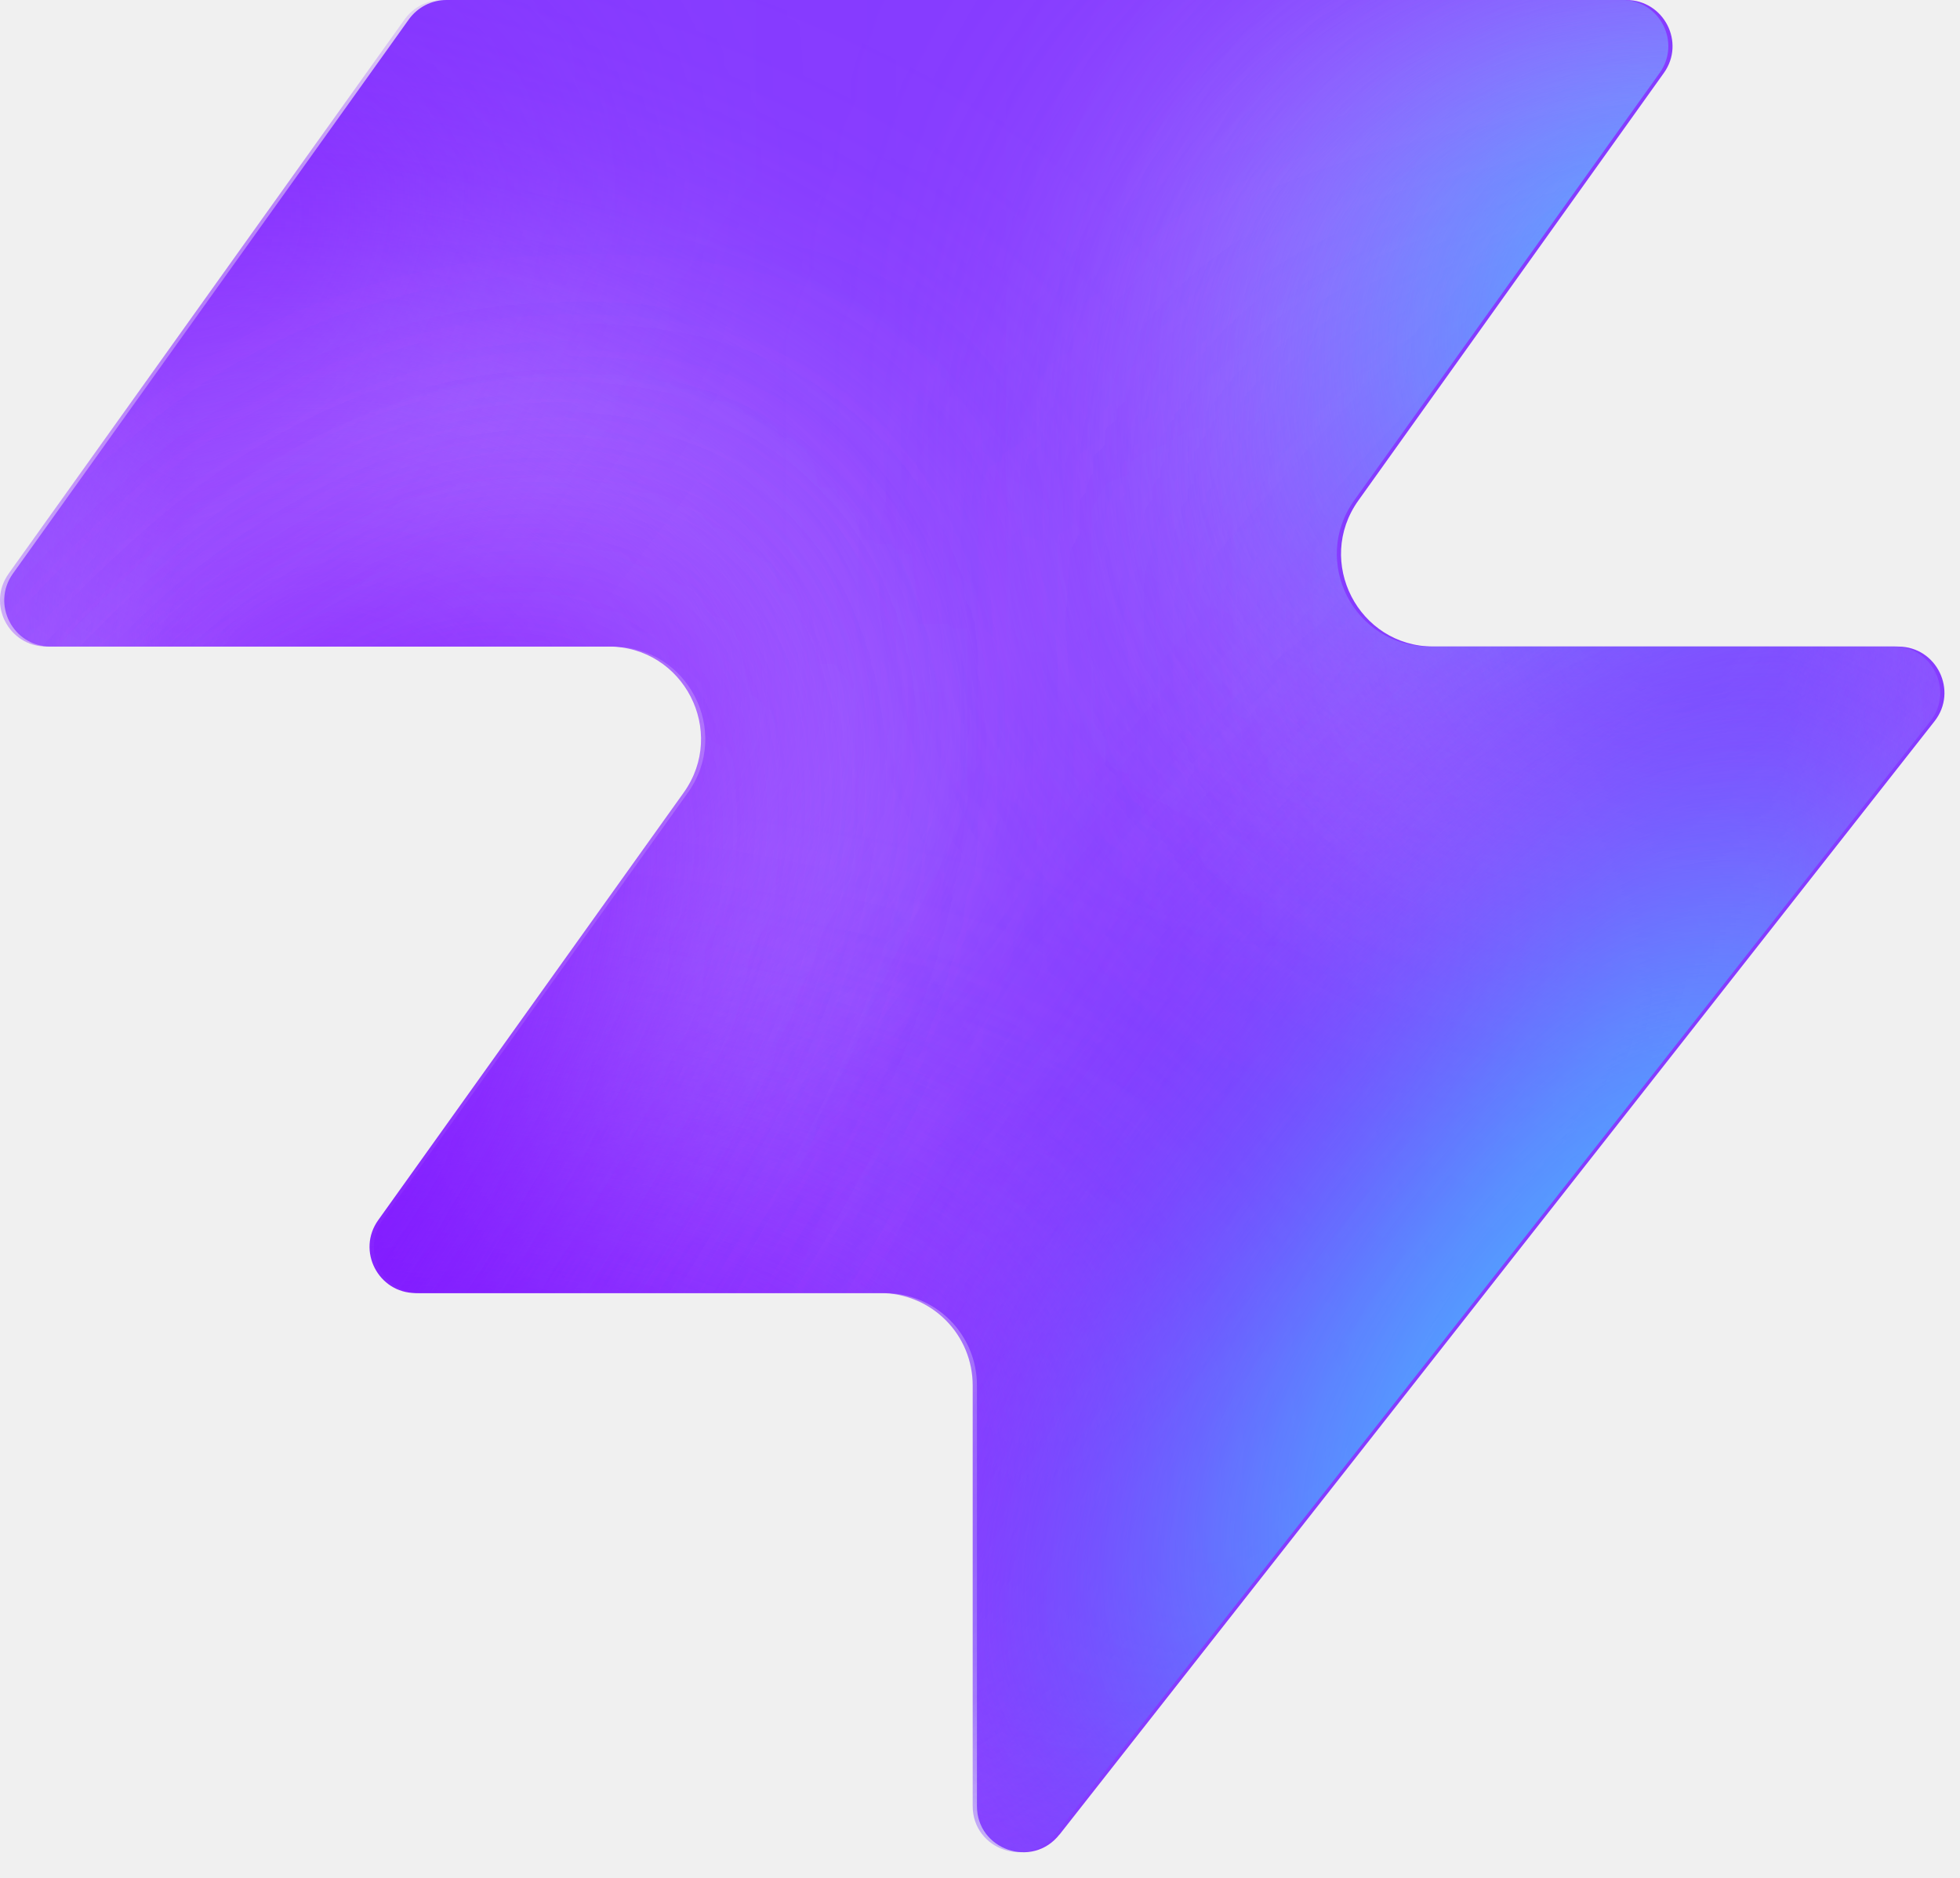
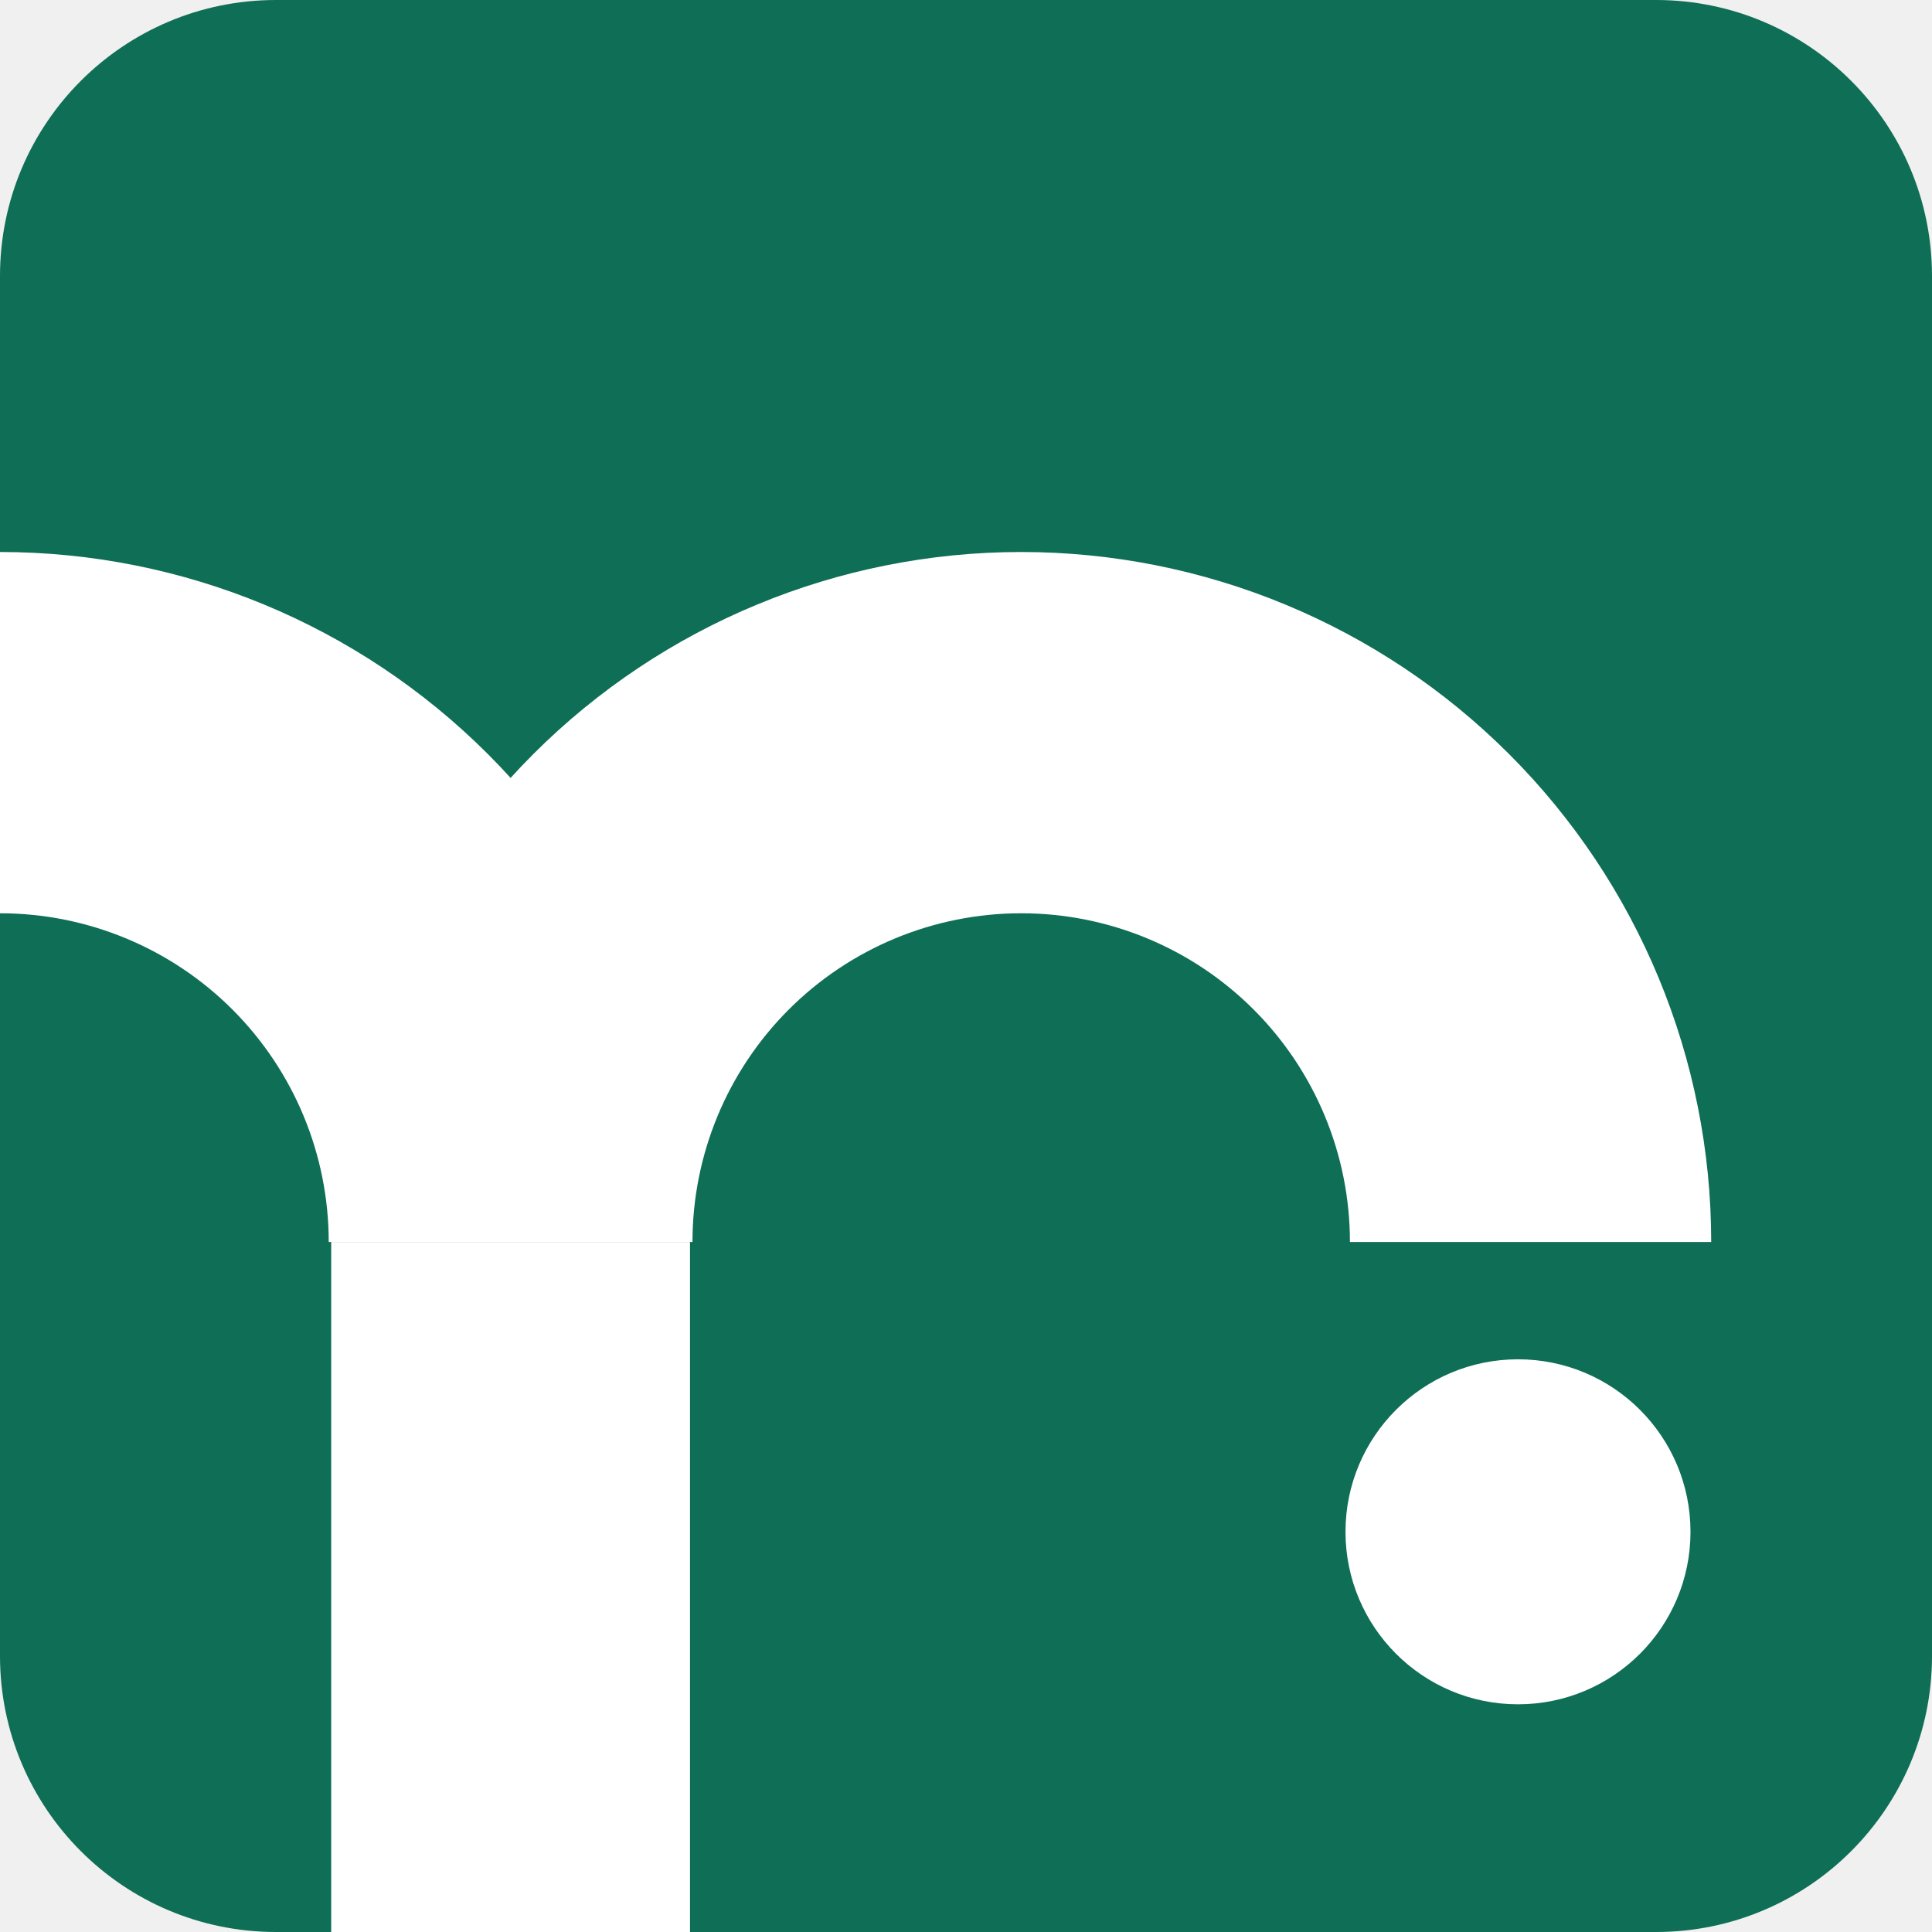
- <svg xmlns="http://www.w3.org/2000/svg" width="48" height="46" fill="none" viewBox="0 0 48 46">
-   <path fill="#863bff" d="M25.946 44.938c-.664.845-2.021.375-2.021-.698V33.937a2.26 2.26 0 0 0-2.262-2.262H10.287c-.92 0-1.456-1.04-.92-1.788l7.48-10.471c1.07-1.497 0-3.578-1.842-3.578H1.237c-.92 0-1.456-1.04-.92-1.788L10.013.474c.214-.297.556-.474.92-.474h28.894c.92 0 1.456 1.04.92 1.788l-7.48 10.471c-1.07 1.498 0 3.579 1.842 3.579h11.377c.943 0 1.473 1.088.89 1.83L25.947 44.94z" style="fill:#863bff;fill:color(display-p3 .525 .23 1);fill-opacity:1" />
-   <mask id="a" width="48" height="46" x="0" y="0" maskUnits="userSpaceOnUse" style="mask-type:alpha">
-     <path fill="#000" d="M25.842 44.938c-.664.844-2.021.375-2.021-.698V33.937a2.26 2.26 0 0 0-2.262-2.262H10.183c-.92 0-1.456-1.04-.92-1.788l7.48-10.471c1.07-1.498 0-3.579-1.842-3.579H1.133c-.92 0-1.456-1.04-.92-1.787L9.91.473c.214-.297.556-.474.92-.474h28.894c.92 0 1.456 1.04.92 1.788l-7.48 10.471c-1.07 1.498 0 3.578 1.842 3.578h11.377c.943 0 1.473 1.088.89 1.832L25.843 44.94z" style="fill:#000;fill-opacity:1" />
-   </mask>
-   <g mask="url(#a)">
-     <g filter="url(#b)">
-       <ellipse cx="5.508" cy="14.704" fill="#ede6ff" rx="5.508" ry="14.704" style="fill:#ede6ff;fill:color(display-p3 .927 .903 1);fill-opacity:1" transform="matrix(.00324 1 1 -.00324 -4.47 31.516)" />
-     </g>
-     <g filter="url(#c)">
-       <ellipse cx="10.399" cy="29.851" fill="#ede6ff" rx="10.399" ry="29.851" style="fill:#ede6ff;fill:color(display-p3 .927 .903 1);fill-opacity:1" transform="matrix(.00324 1 1 -.00324 -39.328 7.883)" />
-     </g>
-     <g filter="url(#d)">
-       <ellipse cx="5.508" cy="30.487" fill="#7e14ff" rx="5.508" ry="30.487" style="fill:#7e14ff;fill:color(display-p3 .492 .077 1);fill-opacity:1" transform="rotate(89.814 -25.913 -14.639)scale(1 -1)" />
-     </g>
-     <g filter="url(#e)">
-       <ellipse cx="5.508" cy="30.599" fill="#7e14ff" rx="5.508" ry="30.599" style="fill:#7e14ff;fill:color(display-p3 .492 .077 1);fill-opacity:1" transform="rotate(89.814 -32.644 -3.334)scale(1 -1)" />
-     </g>
-     <g filter="url(#f)">
-       <ellipse cx="5.508" cy="30.599" fill="#7e14ff" rx="5.508" ry="30.599" style="fill:#7e14ff;fill:color(display-p3 .492 .077 1);fill-opacity:1" transform="matrix(.00324 1 1 -.00324 -34.34 30.47)" />
-     </g>
-     <g filter="url(#g)">
-       <ellipse cx="14.072" cy="22.078" fill="#ede6ff" rx="14.072" ry="22.078" style="fill:#ede6ff;fill:color(display-p3 .927 .903 1);fill-opacity:1" transform="rotate(93.35 24.506 48.493)scale(-1 1)" />
-     </g>
-     <g filter="url(#h)">
-       <ellipse cx="3.47" cy="21.501" fill="#7e14ff" rx="3.47" ry="21.501" style="fill:#7e14ff;fill:color(display-p3 .492 .077 1);fill-opacity:1" transform="rotate(89.009 28.708 47.59)scale(-1 1)" />
-     </g>
-     <g filter="url(#i)">
-       <ellipse cx="3.47" cy="21.501" fill="#7e14ff" rx="3.47" ry="21.501" style="fill:#7e14ff;fill:color(display-p3 .492 .077 1);fill-opacity:1" transform="rotate(89.009 28.708 47.59)scale(-1 1)" />
-     </g>
-     <g filter="url(#j)">
-       <ellipse cx=".387" cy="8.972" fill="#7e14ff" rx="4.407" ry="29.108" style="fill:#7e14ff;fill:color(display-p3 .492 .077 1);fill-opacity:1" transform="rotate(39.51 .387 8.972)" />
-     </g>
-     <g filter="url(#k)">
-       <ellipse cx="47.523" cy="-6.092" fill="#7e14ff" rx="4.407" ry="29.108" style="fill:#7e14ff;fill:color(display-p3 .492 .077 1);fill-opacity:1" transform="rotate(37.892 47.523 -6.092)" />
-     </g>
-     <g filter="url(#l)">
-       <ellipse cx="41.412" cy="6.333" fill="#47bfff" rx="5.971" ry="9.665" style="fill:#47bfff;fill:color(display-p3 .28 .748 1);fill-opacity:1" transform="rotate(37.892 41.412 6.333)" />
-     </g>
-     <g filter="url(#m)">
-       <ellipse cx="-1.879" cy="38.332" fill="#7e14ff" rx="4.407" ry="29.108" style="fill:#7e14ff;fill:color(display-p3 .492 .077 1);fill-opacity:1" transform="rotate(37.892 -1.88 38.332)" />
-     </g>
-     <g filter="url(#n)">
-       <ellipse cx="-1.879" cy="38.332" fill="#7e14ff" rx="4.407" ry="29.108" style="fill:#7e14ff;fill:color(display-p3 .492 .077 1);fill-opacity:1" transform="rotate(37.892 -1.88 38.332)" />
-     </g>
-     <g filter="url(#o)">
-       <ellipse cx="35.651" cy="29.907" fill="#7e14ff" rx="4.407" ry="29.108" style="fill:#7e14ff;fill:color(display-p3 .492 .077 1);fill-opacity:1" transform="rotate(37.892 35.651 29.907)" />
-     </g>
-     <g filter="url(#p)">
-       <ellipse cx="38.418" cy="32.4" fill="#47bfff" rx="5.971" ry="15.297" style="fill:#47bfff;fill:color(display-p3 .28 .748 1);fill-opacity:1" transform="rotate(37.892 38.418 32.4)" />
-     </g>
-   </g>
-   <defs>
-     <filter id="b" width="60.045" height="41.654" x="-19.77" y="16.149" color-interpolation-filters="sRGB" filterUnits="userSpaceOnUse">
-       <feFlood flood-opacity="0" result="BackgroundImageFix" />
-       <feBlend in="SourceGraphic" in2="BackgroundImageFix" result="shape" />
-       <feGaussianBlur result="effect1_foregroundBlur_2002_17158" stdDeviation="7.659" />
-     </filter>
-     <filter id="c" width="90.34" height="51.437" x="-54.613" y="-7.533" color-interpolation-filters="sRGB" filterUnits="userSpaceOnUse">
-       <feFlood flood-opacity="0" result="BackgroundImageFix" />
-       <feBlend in="SourceGraphic" in2="BackgroundImageFix" result="shape" />
-       <feGaussianBlur result="effect1_foregroundBlur_2002_17158" stdDeviation="7.659" />
-     </filter>
-     <filter id="d" width="79.355" height="29.4" x="-49.64" y="2.03" color-interpolation-filters="sRGB" filterUnits="userSpaceOnUse">
-       <feFlood flood-opacity="0" result="BackgroundImageFix" />
-       <feBlend in="SourceGraphic" in2="BackgroundImageFix" result="shape" />
-       <feGaussianBlur result="effect1_foregroundBlur_2002_17158" stdDeviation="4.596" />
-     </filter>
-     <filter id="e" width="79.579" height="29.4" x="-45.045" y="20.029" color-interpolation-filters="sRGB" filterUnits="userSpaceOnUse">
-       <feFlood flood-opacity="0" result="BackgroundImageFix" />
-       <feBlend in="SourceGraphic" in2="BackgroundImageFix" result="shape" />
-       <feGaussianBlur result="effect1_foregroundBlur_2002_17158" stdDeviation="4.596" />
-     </filter>
-     <filter id="f" width="79.579" height="29.4" x="-43.513" y="21.178" color-interpolation-filters="sRGB" filterUnits="userSpaceOnUse">
-       <feFlood flood-opacity="0" result="BackgroundImageFix" />
-       <feBlend in="SourceGraphic" in2="BackgroundImageFix" result="shape" />
-       <feGaussianBlur result="effect1_foregroundBlur_2002_17158" stdDeviation="4.596" />
-     </filter>
-     <filter id="g" width="74.749" height="58.852" x="15.756" y="-17.901" color-interpolation-filters="sRGB" filterUnits="userSpaceOnUse">
-       <feFlood flood-opacity="0" result="BackgroundImageFix" />
-       <feBlend in="SourceGraphic" in2="BackgroundImageFix" result="shape" />
-       <feGaussianBlur result="effect1_foregroundBlur_2002_17158" stdDeviation="7.659" />
-     </filter>
-     <filter id="h" width="61.377" height="25.362" x="23.548" y="2.284" color-interpolation-filters="sRGB" filterUnits="userSpaceOnUse">
-       <feFlood flood-opacity="0" result="BackgroundImageFix" />
-       <feBlend in="SourceGraphic" in2="BackgroundImageFix" result="shape" />
-       <feGaussianBlur result="effect1_foregroundBlur_2002_17158" stdDeviation="4.596" />
-     </filter>
-     <filter id="i" width="61.377" height="25.362" x="23.548" y="2.284" color-interpolation-filters="sRGB" filterUnits="userSpaceOnUse">
-       <feFlood flood-opacity="0" result="BackgroundImageFix" />
-       <feBlend in="SourceGraphic" in2="BackgroundImageFix" result="shape" />
-       <feGaussianBlur result="effect1_foregroundBlur_2002_17158" stdDeviation="4.596" />
-     </filter>
-     <filter id="j" width="56.045" height="63.649" x="-27.636" y="-22.853" color-interpolation-filters="sRGB" filterUnits="userSpaceOnUse">
-       <feFlood flood-opacity="0" result="BackgroundImageFix" />
-       <feBlend in="SourceGraphic" in2="BackgroundImageFix" result="shape" />
-       <feGaussianBlur result="effect1_foregroundBlur_2002_17158" stdDeviation="4.596" />
-     </filter>
-     <filter id="k" width="54.814" height="64.646" x="20.116" y="-38.415" color-interpolation-filters="sRGB" filterUnits="userSpaceOnUse">
-       <feFlood flood-opacity="0" result="BackgroundImageFix" />
-       <feBlend in="SourceGraphic" in2="BackgroundImageFix" result="shape" />
-       <feGaussianBlur result="effect1_foregroundBlur_2002_17158" stdDeviation="4.596" />
-     </filter>
-     <filter id="l" width="33.541" height="35.313" x="24.641" y="-11.323" color-interpolation-filters="sRGB" filterUnits="userSpaceOnUse">
-       <feFlood flood-opacity="0" result="BackgroundImageFix" />
-       <feBlend in="SourceGraphic" in2="BackgroundImageFix" result="shape" />
-       <feGaussianBlur result="effect1_foregroundBlur_2002_17158" stdDeviation="4.596" />
-     </filter>
-     <filter id="m" width="54.814" height="64.646" x="-29.286" y="6.009" color-interpolation-filters="sRGB" filterUnits="userSpaceOnUse">
-       <feFlood flood-opacity="0" result="BackgroundImageFix" />
-       <feBlend in="SourceGraphic" in2="BackgroundImageFix" result="shape" />
-       <feGaussianBlur result="effect1_foregroundBlur_2002_17158" stdDeviation="4.596" />
-     </filter>
-     <filter id="n" width="54.814" height="64.646" x="-29.286" y="6.009" color-interpolation-filters="sRGB" filterUnits="userSpaceOnUse">
-       <feFlood flood-opacity="0" result="BackgroundImageFix" />
-       <feBlend in="SourceGraphic" in2="BackgroundImageFix" result="shape" />
-       <feGaussianBlur result="effect1_foregroundBlur_2002_17158" stdDeviation="4.596" />
-     </filter>
-     <filter id="o" width="54.814" height="64.646" x="8.244" y="-2.416" color-interpolation-filters="sRGB" filterUnits="userSpaceOnUse">
-       <feFlood flood-opacity="0" result="BackgroundImageFix" />
-       <feBlend in="SourceGraphic" in2="BackgroundImageFix" result="shape" />
-       <feGaussianBlur result="effect1_foregroundBlur_2002_17158" stdDeviation="4.596" />
-     </filter>
-     <filter id="p" width="39.409" height="43.623" x="18.713" y="10.588" color-interpolation-filters="sRGB" filterUnits="userSpaceOnUse">
-       <feFlood flood-opacity="0" result="BackgroundImageFix" />
-       <feBlend in="SourceGraphic" in2="BackgroundImageFix" result="shape" />
-       <feGaussianBlur result="effect1_foregroundBlur_2002_17158" stdDeviation="4.596" />
-     </filter>
-   </defs>
+ <svg xmlns="http://www.w3.org/2000/svg" width="280" height="280" viewBox="0 0 280 280" fill="none">
+   <rect width="280" height="280" rx="40" fill="#0F6E56" />
+   <path d="M0 80C26.522 80 51.957 90.536 70.711 109.289C89.464 128.043 100 153.478 100 180L47.642 180C47.642 167.364 42.623 155.246 33.688 146.312C24.754 137.377 12.636 132.358 0 132.358V80Z" fill="white" />
+   <path d="M48 180C48 153.478 58.536 128.043 77.289 109.289C96.043 90.536 121.478 80 148 80C174.522 80 199.957 90.536 218.711 109.289C237.464 128.043 248 153.478 248 180L195.642 180C195.642 167.364 190.623 155.246 181.688 146.312C172.754 137.377 160.636 132.358 148 132.358C135.364 132.358 123.246 137.377 114.312 146.312C105.377 155.246 100.358 167.364 100.358 180H48Z" fill="white" />
+   <rect x="48" y="180" width="52" height="100" fill="white" />
+   <path d="M245 222C245 235.807 233.807 247 220 247C206.193 247 195 235.807 195 222C195 208.193 206.193 197 220 197C233.807 197 245 208.193 245 222Z" fill="white" />
</svg>
